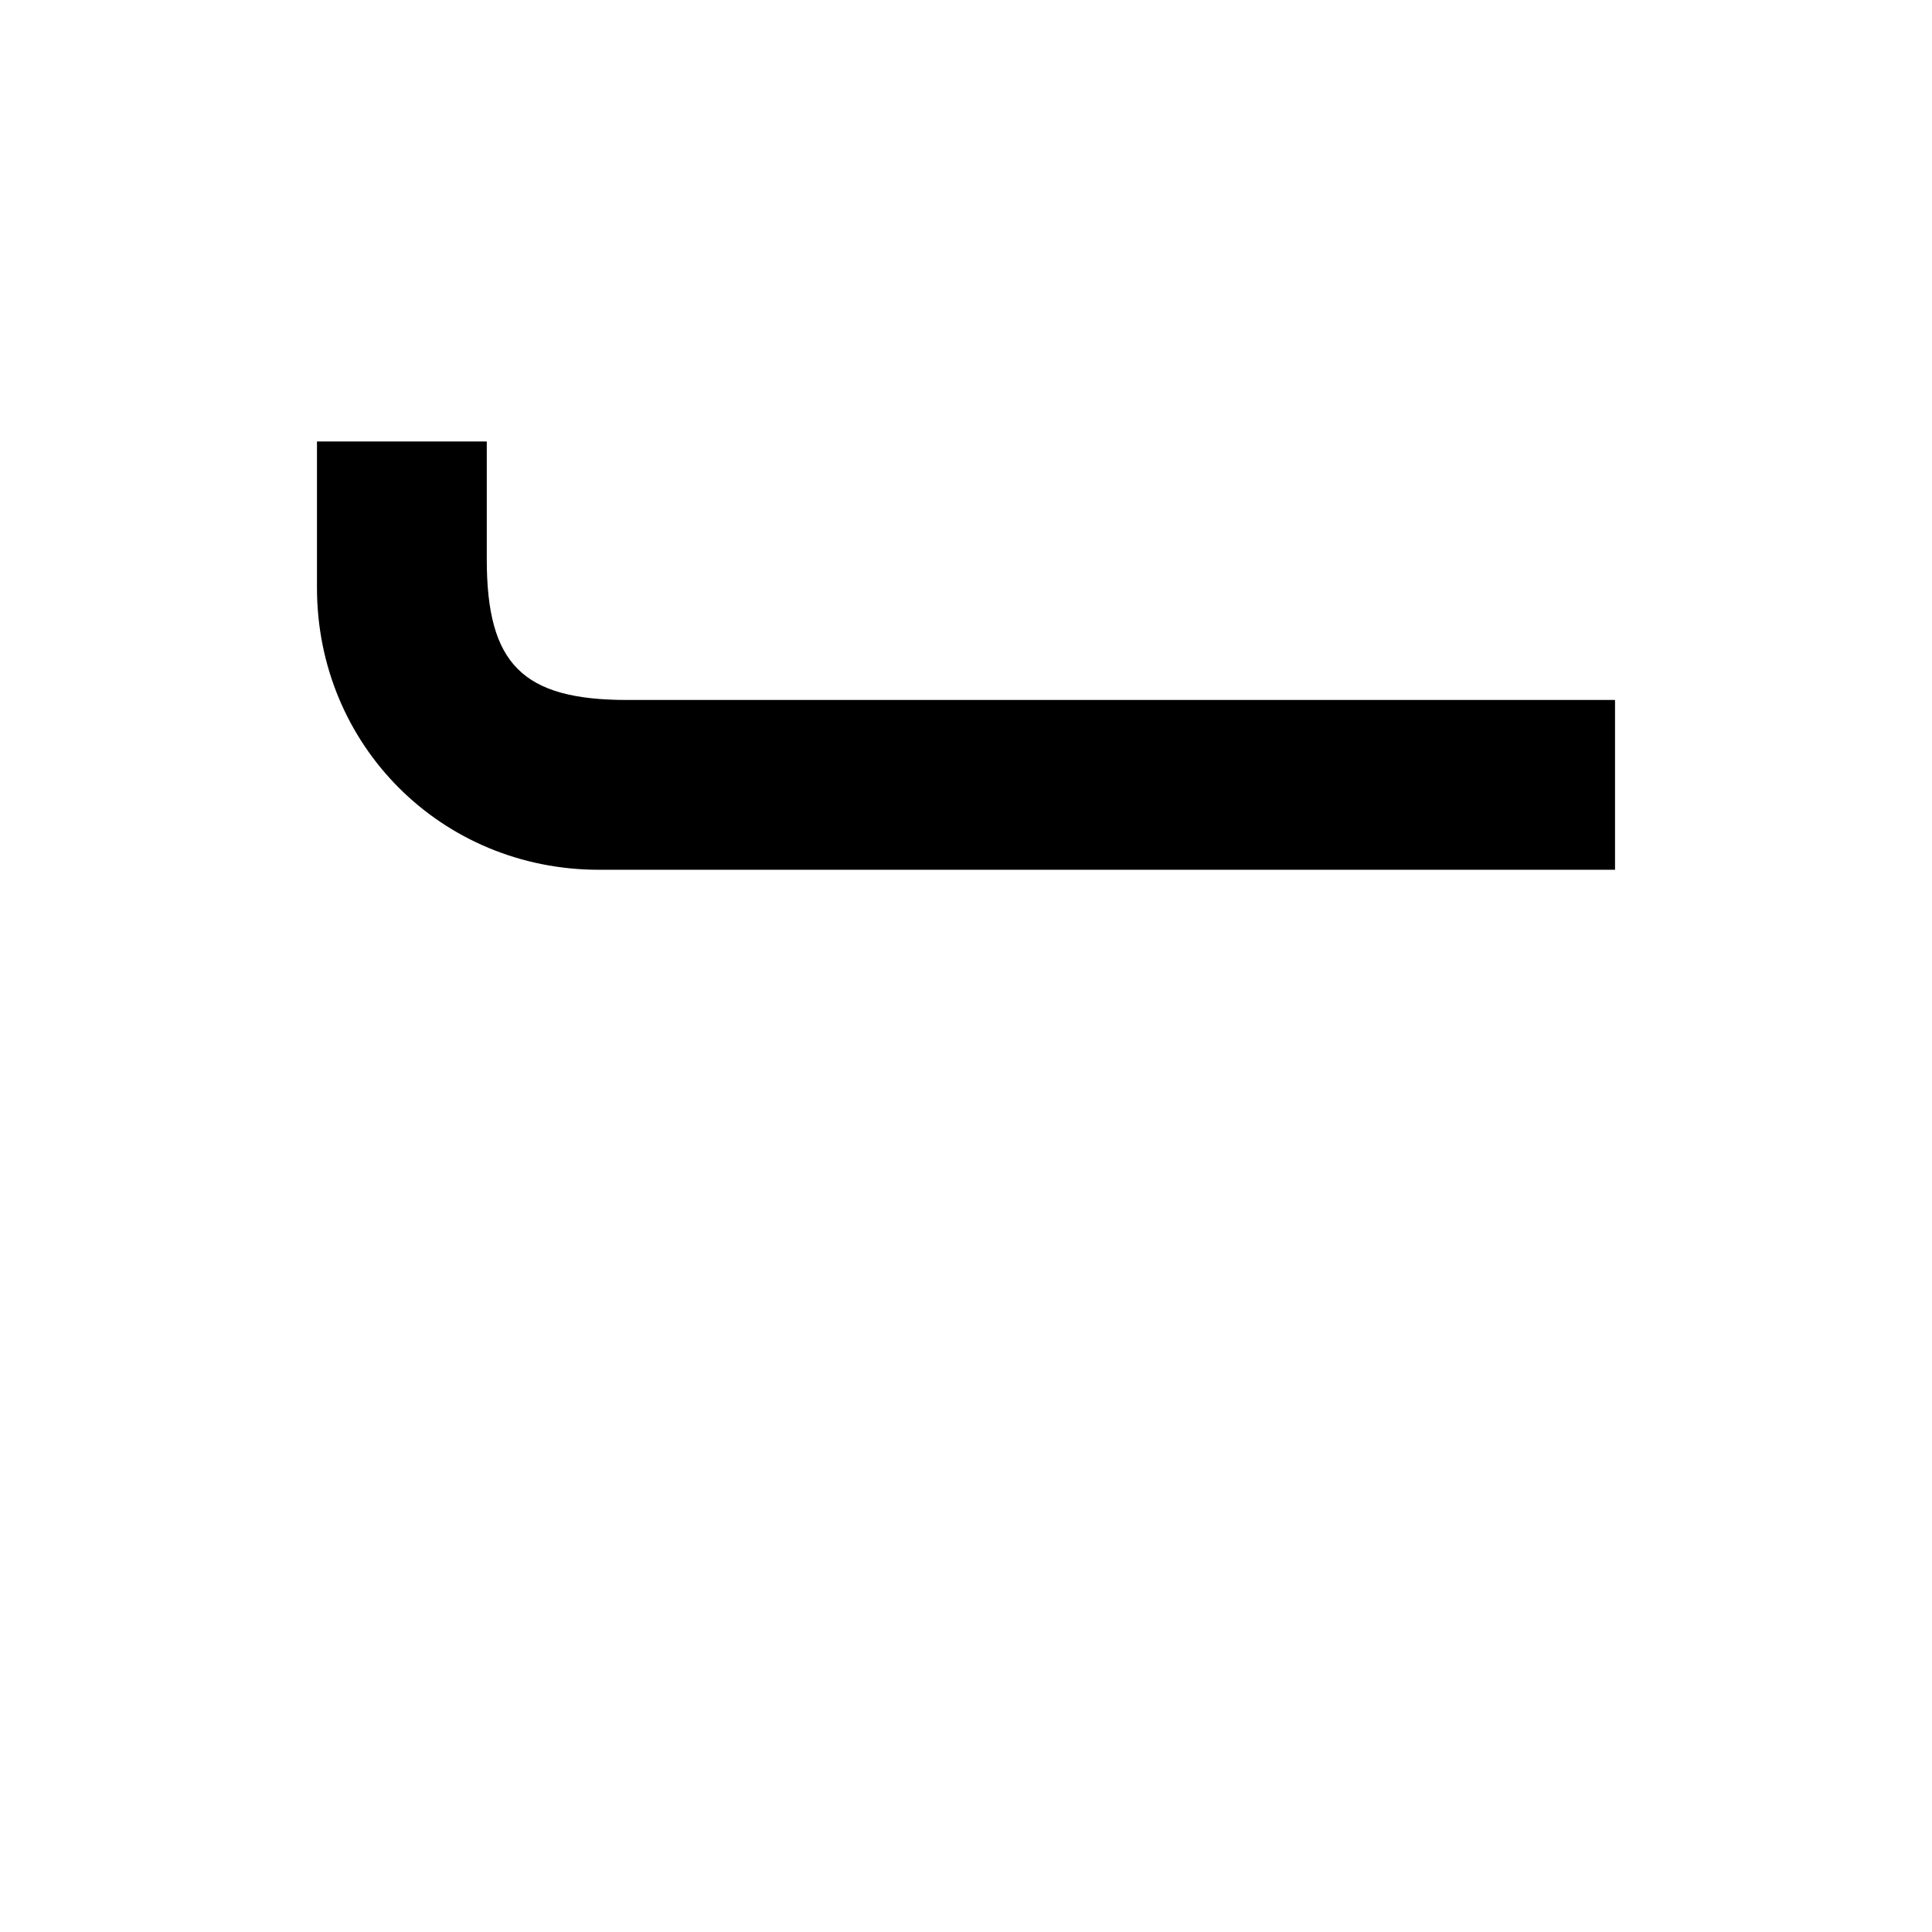
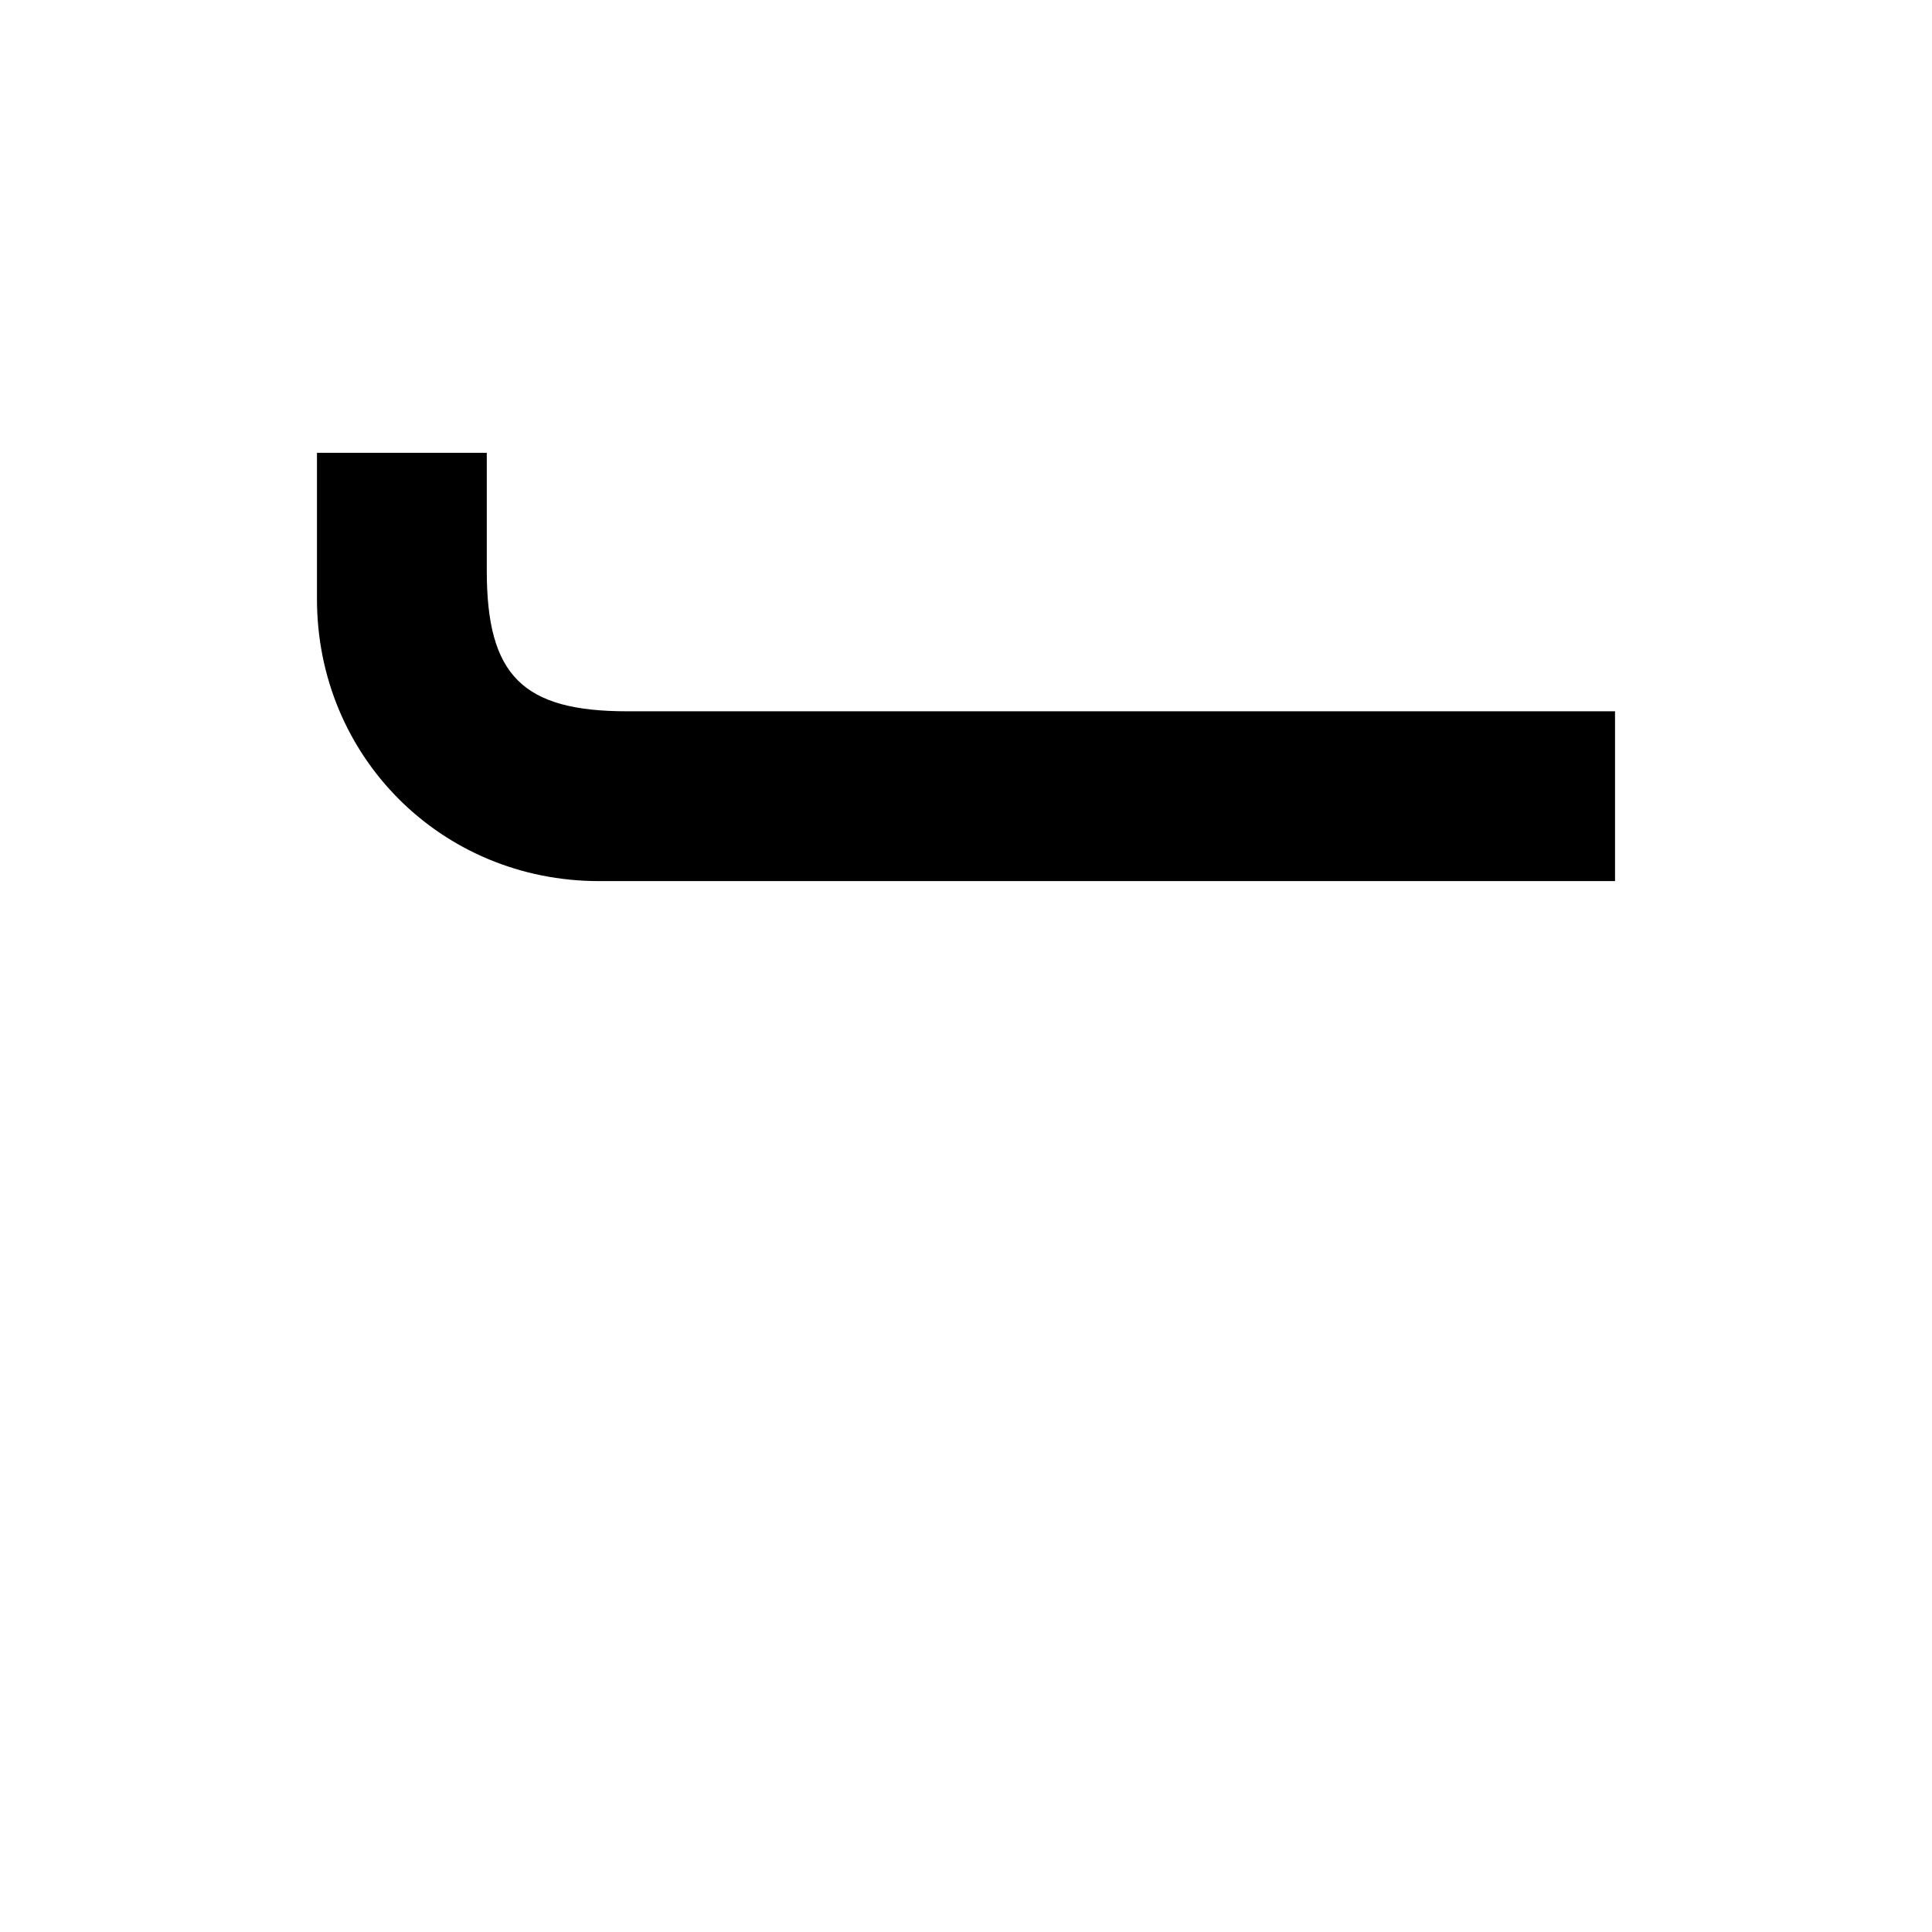
<svg xmlns="http://www.w3.org/2000/svg" width="2048" height="2048">
-   <path id="path1" fill="#000000" stroke="none" d="M 516 593 L 516 468 L 336 468 L 336 623 C 336 790.02 467.966 922 635 922 L 1712 922 L 1712 742 L 665 742 C 553.939 742 516 704.064 516 593 Z" />
+   <path id="path1" fill="#000000" stroke="none" d="M 516 605 L 516 480 L 336 480 L 336 635 C 336 802.02 467.966 934 635 934 L 1712 934 L 1712 754 L 665 754 C 553.939 754 516 716.064 516 605 Z" />
</svg>
